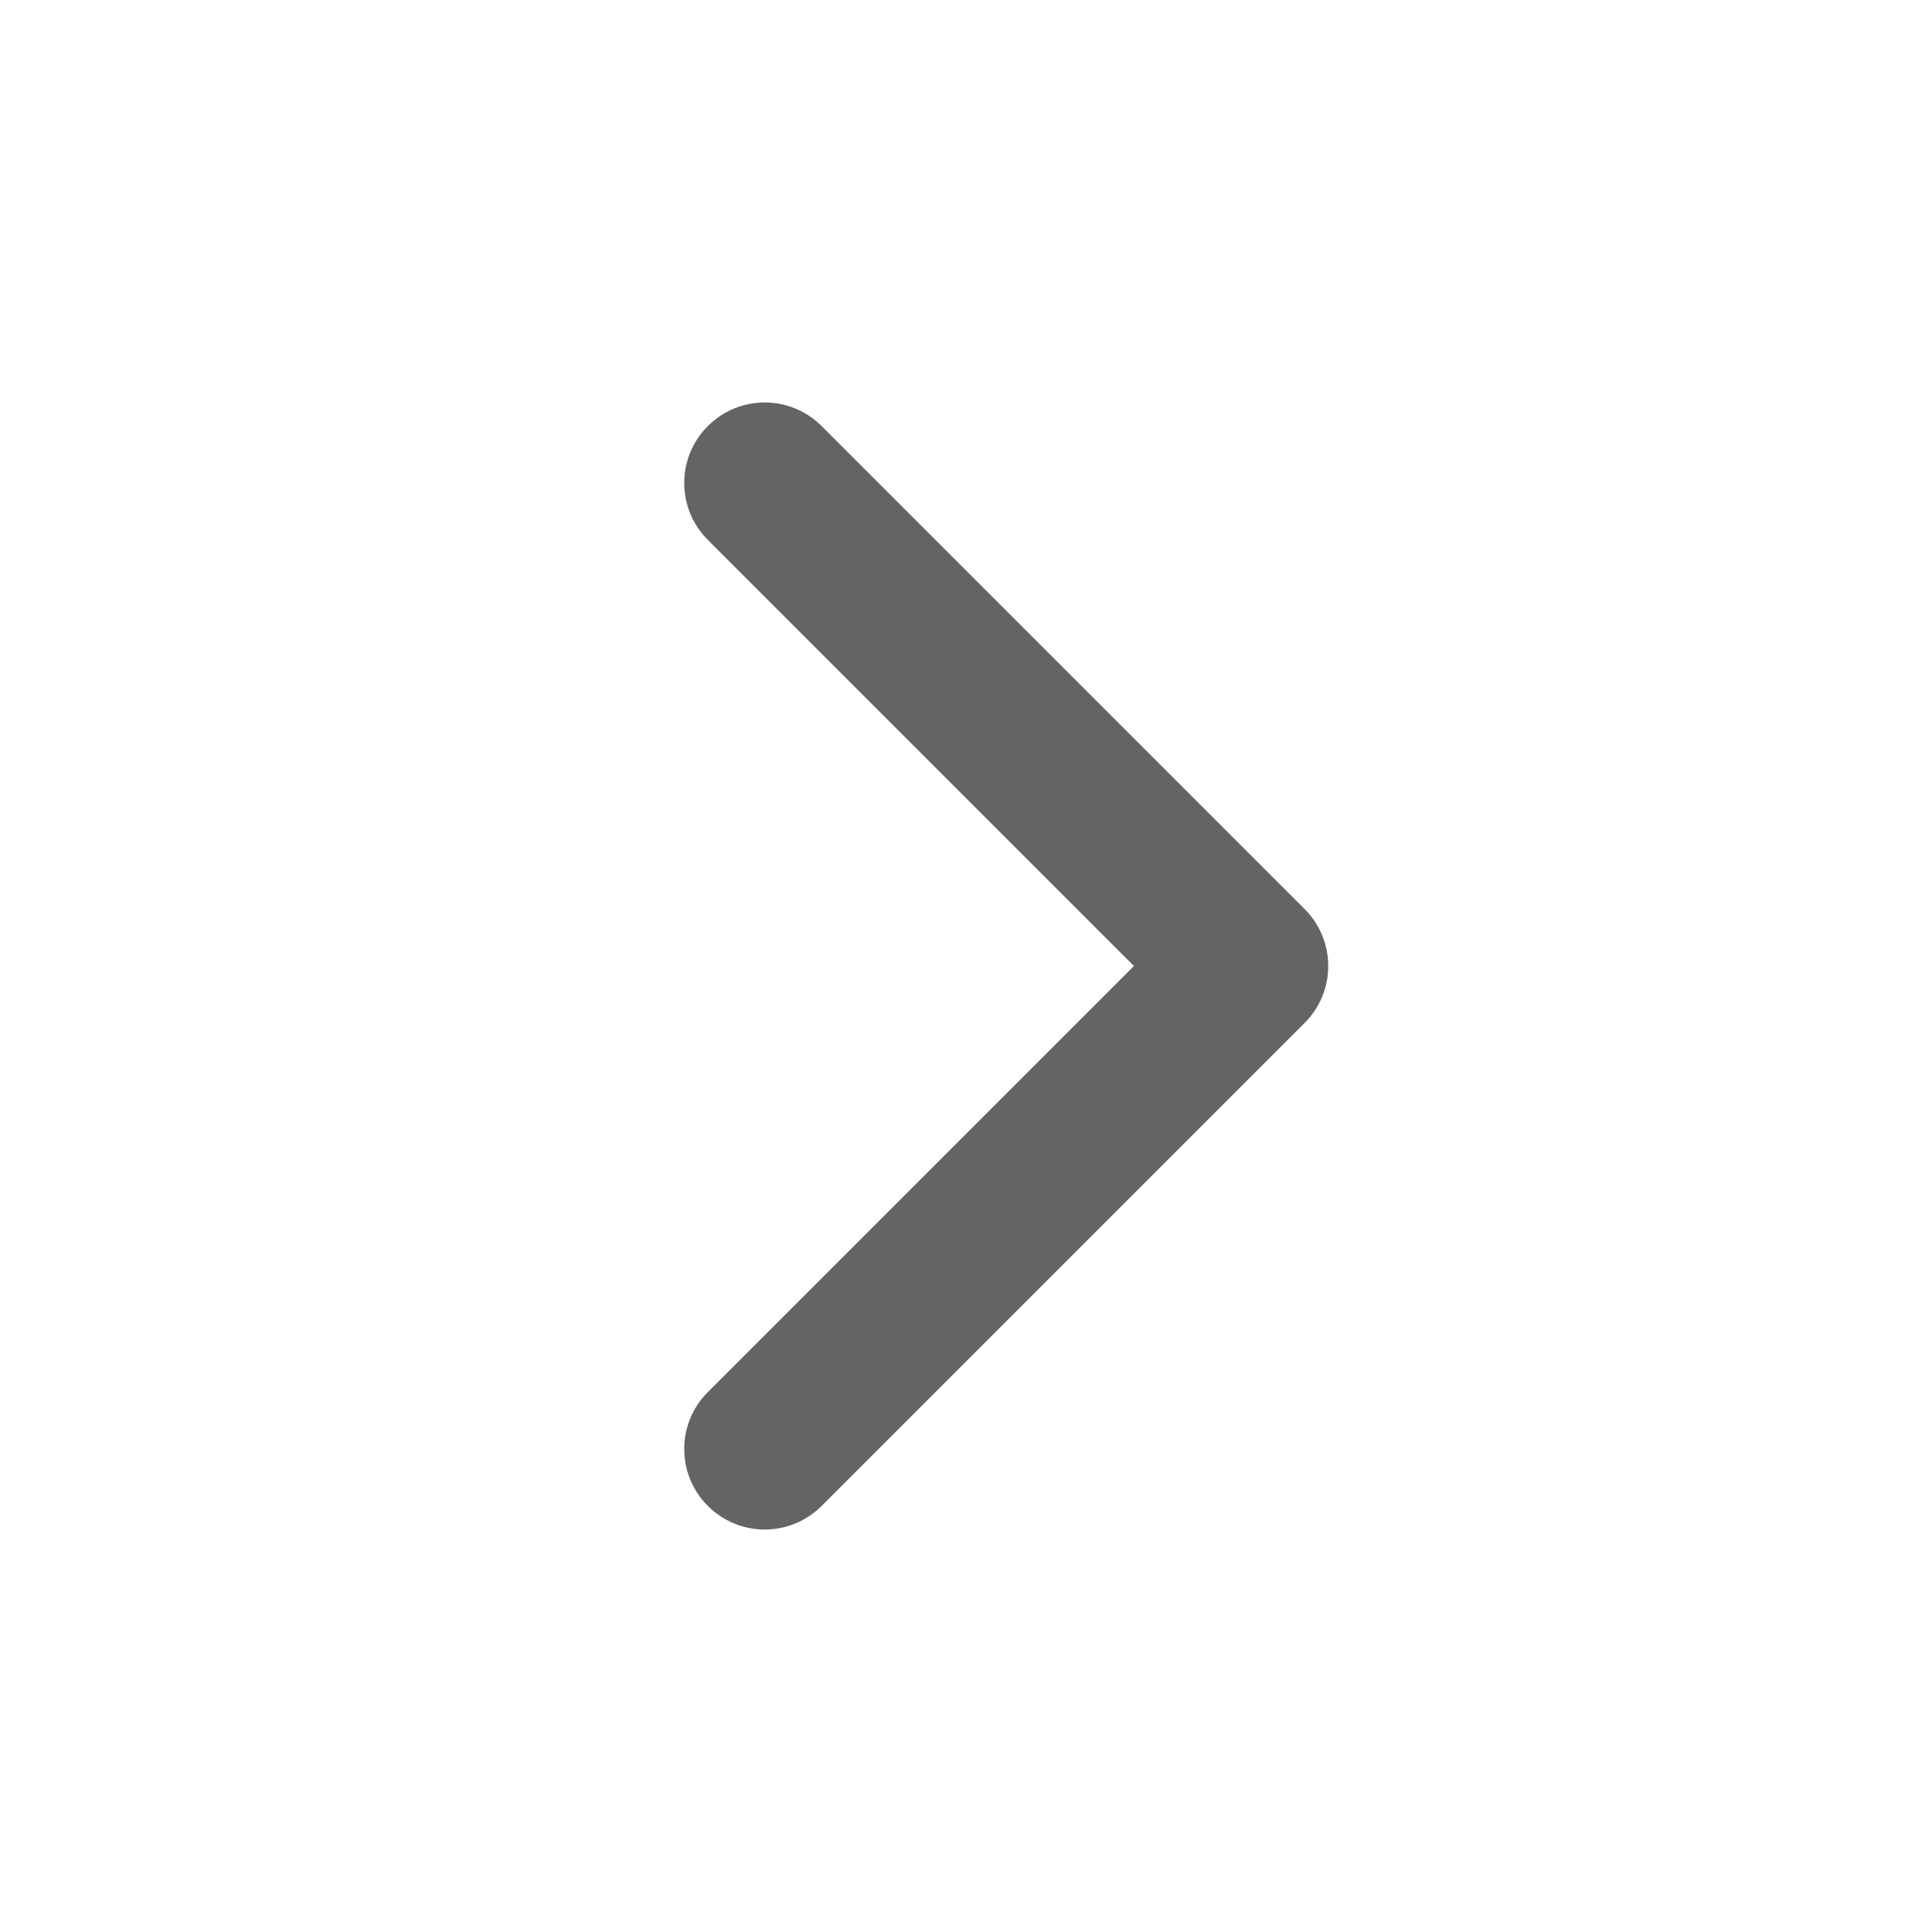
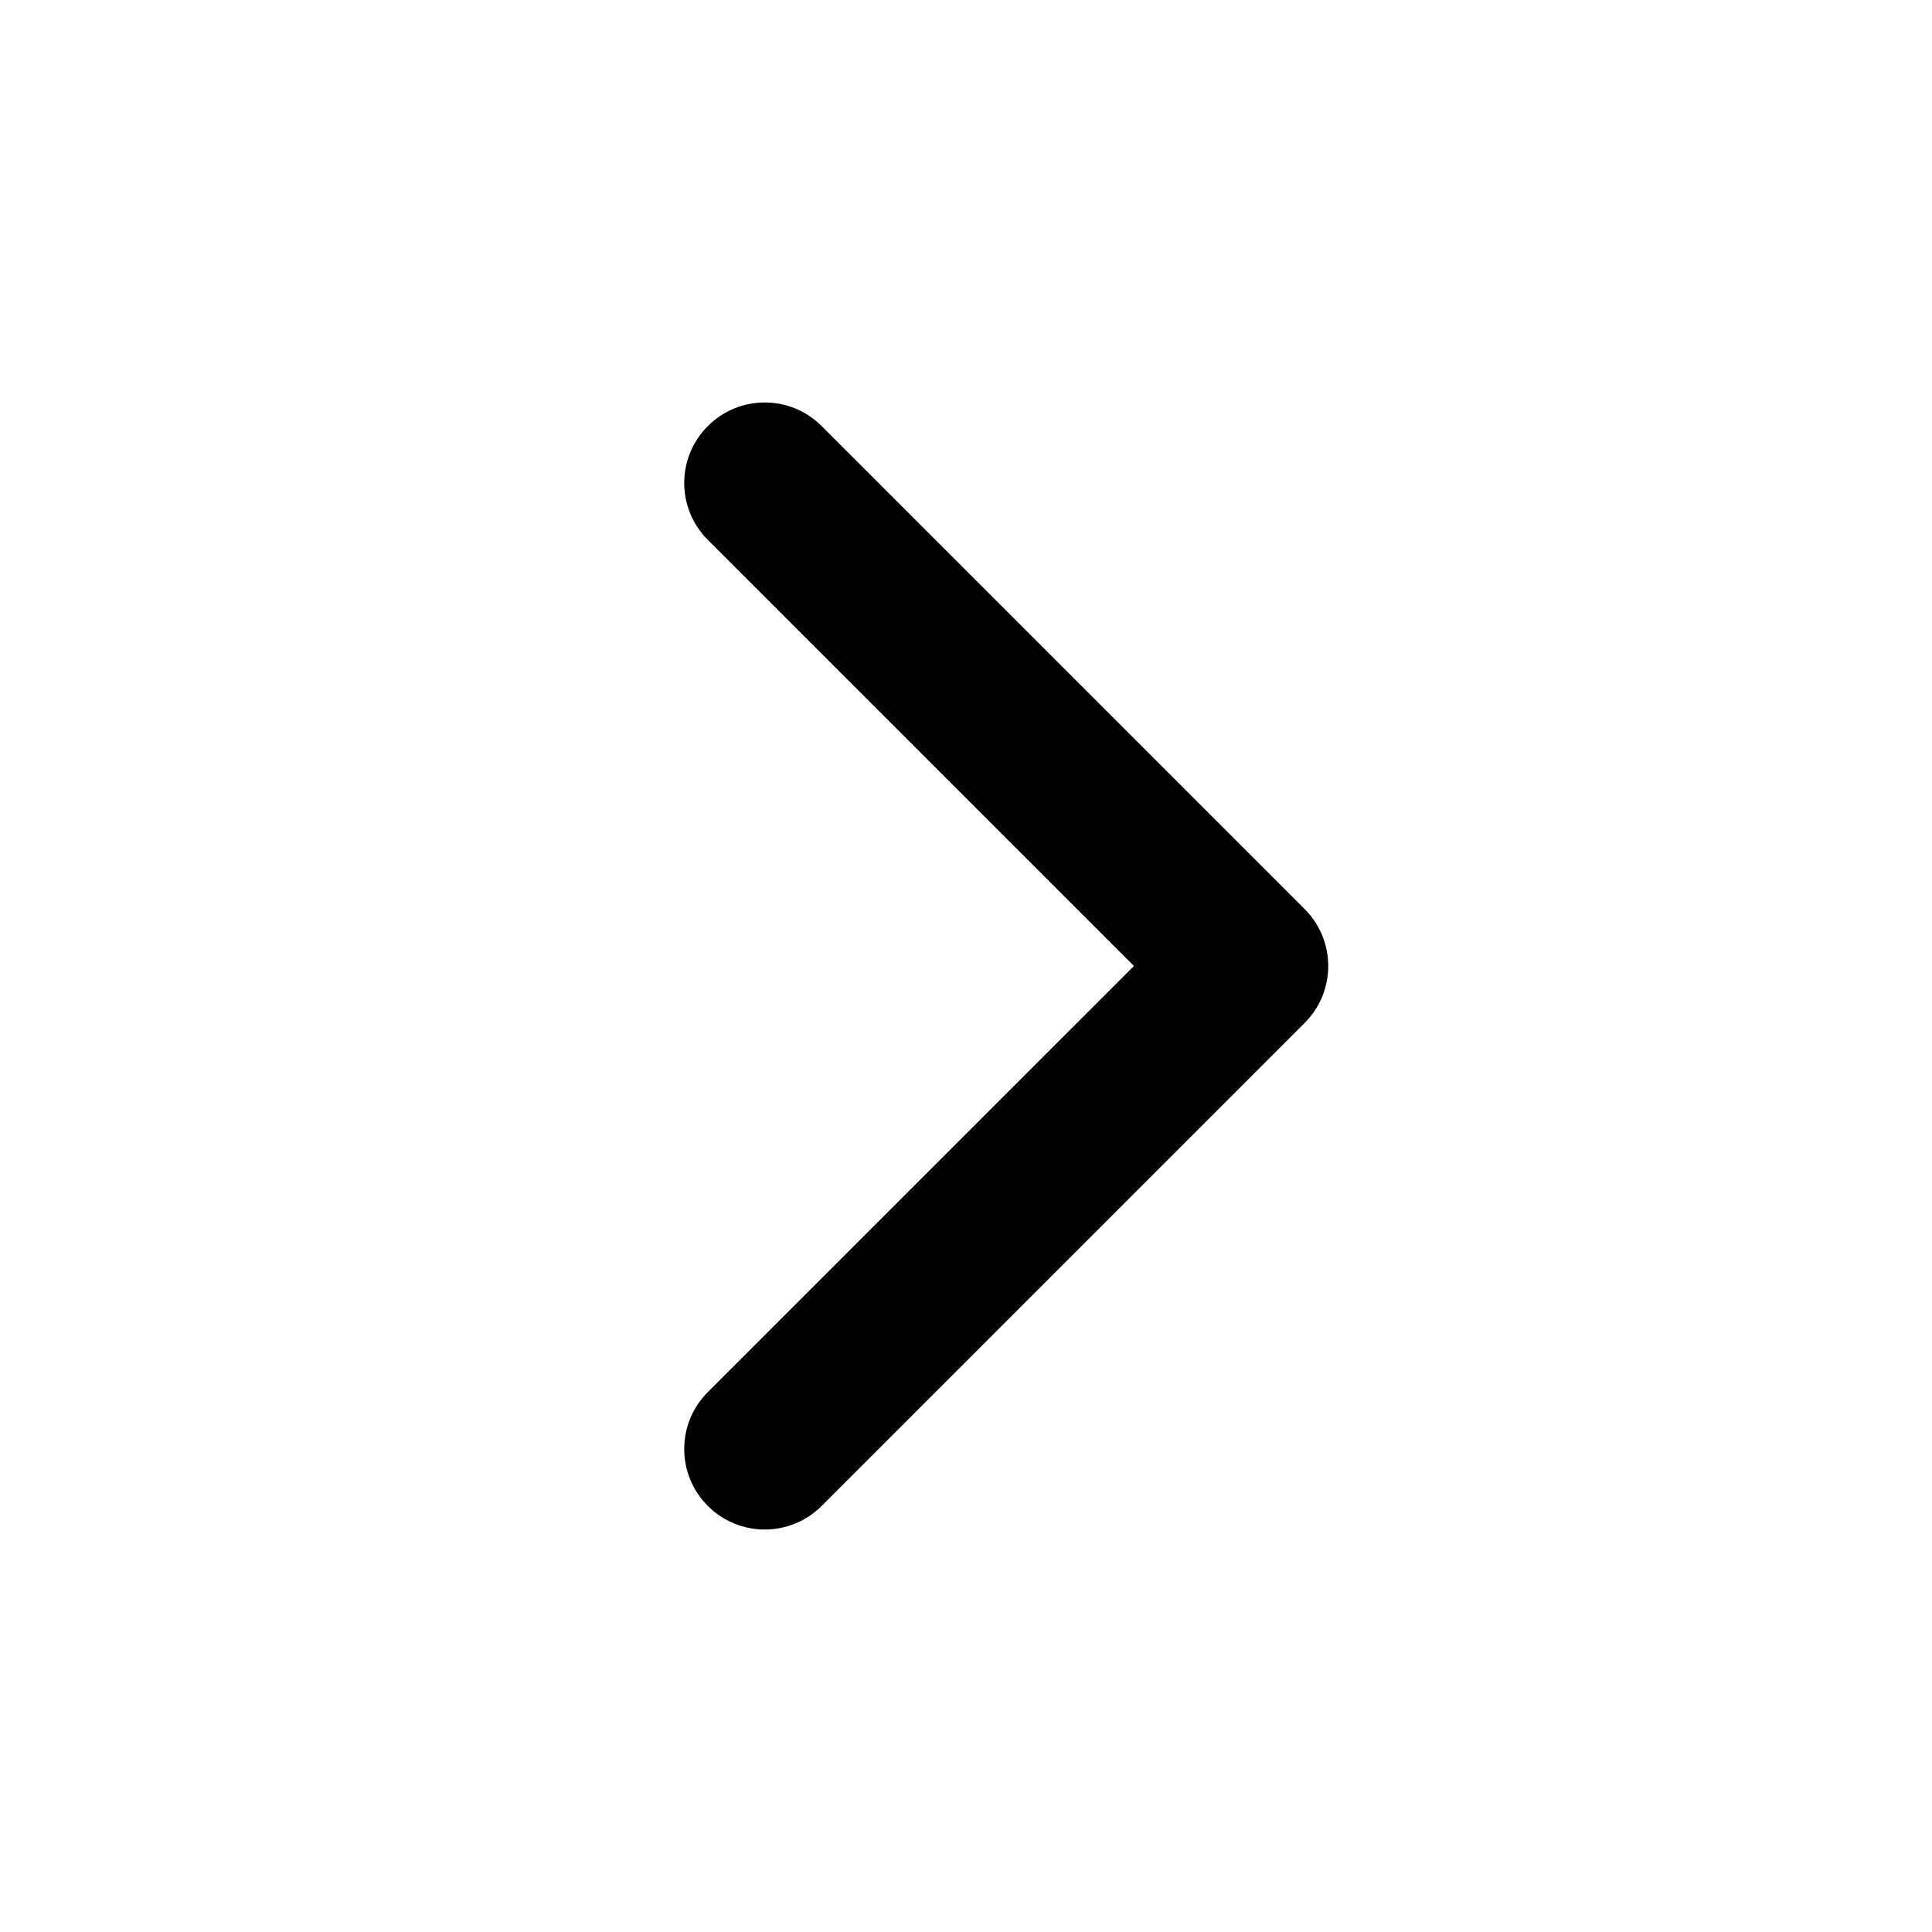
<svg xmlns="http://www.w3.org/2000/svg" preserveAspectRatio="none" overflow="visible" style="display: block;" width="24" height="24" viewBox="0 0 24 24" fill="none">
  <g id="Right (å³)">
-     <path id="Vector" d="M8.793 5.293C9.183 4.902 9.816 4.902 10.207 5.293L16.207 11.293C16.597 11.684 16.598 12.316 16.207 12.707L10.207 18.707C9.816 19.098 9.183 19.098 8.793 18.707C8.402 18.317 8.402 17.683 8.793 17.293L14.086 12L8.793 6.707C8.402 6.316 8.402 5.683 8.793 5.293Z" fill="#626466" style="fill:#626466;fill:color(display-p3 0.383 0.392 0.4);fill-opacity:1;" />
+     <path id="Vector" d="M8.793 5.293C9.183 4.902 9.816 4.902 10.207 5.293L16.207 11.293C16.597 11.684 16.598 12.316 16.207 12.707L10.207 18.707C9.816 19.098 9.183 19.098 8.793 18.707C8.402 18.317 8.402 17.683 8.793 17.293L14.086 12L8.793 6.707C8.402 6.316 8.402 5.683 8.793 5.293Z" fill="currentColor" />
  </g>
</svg>
